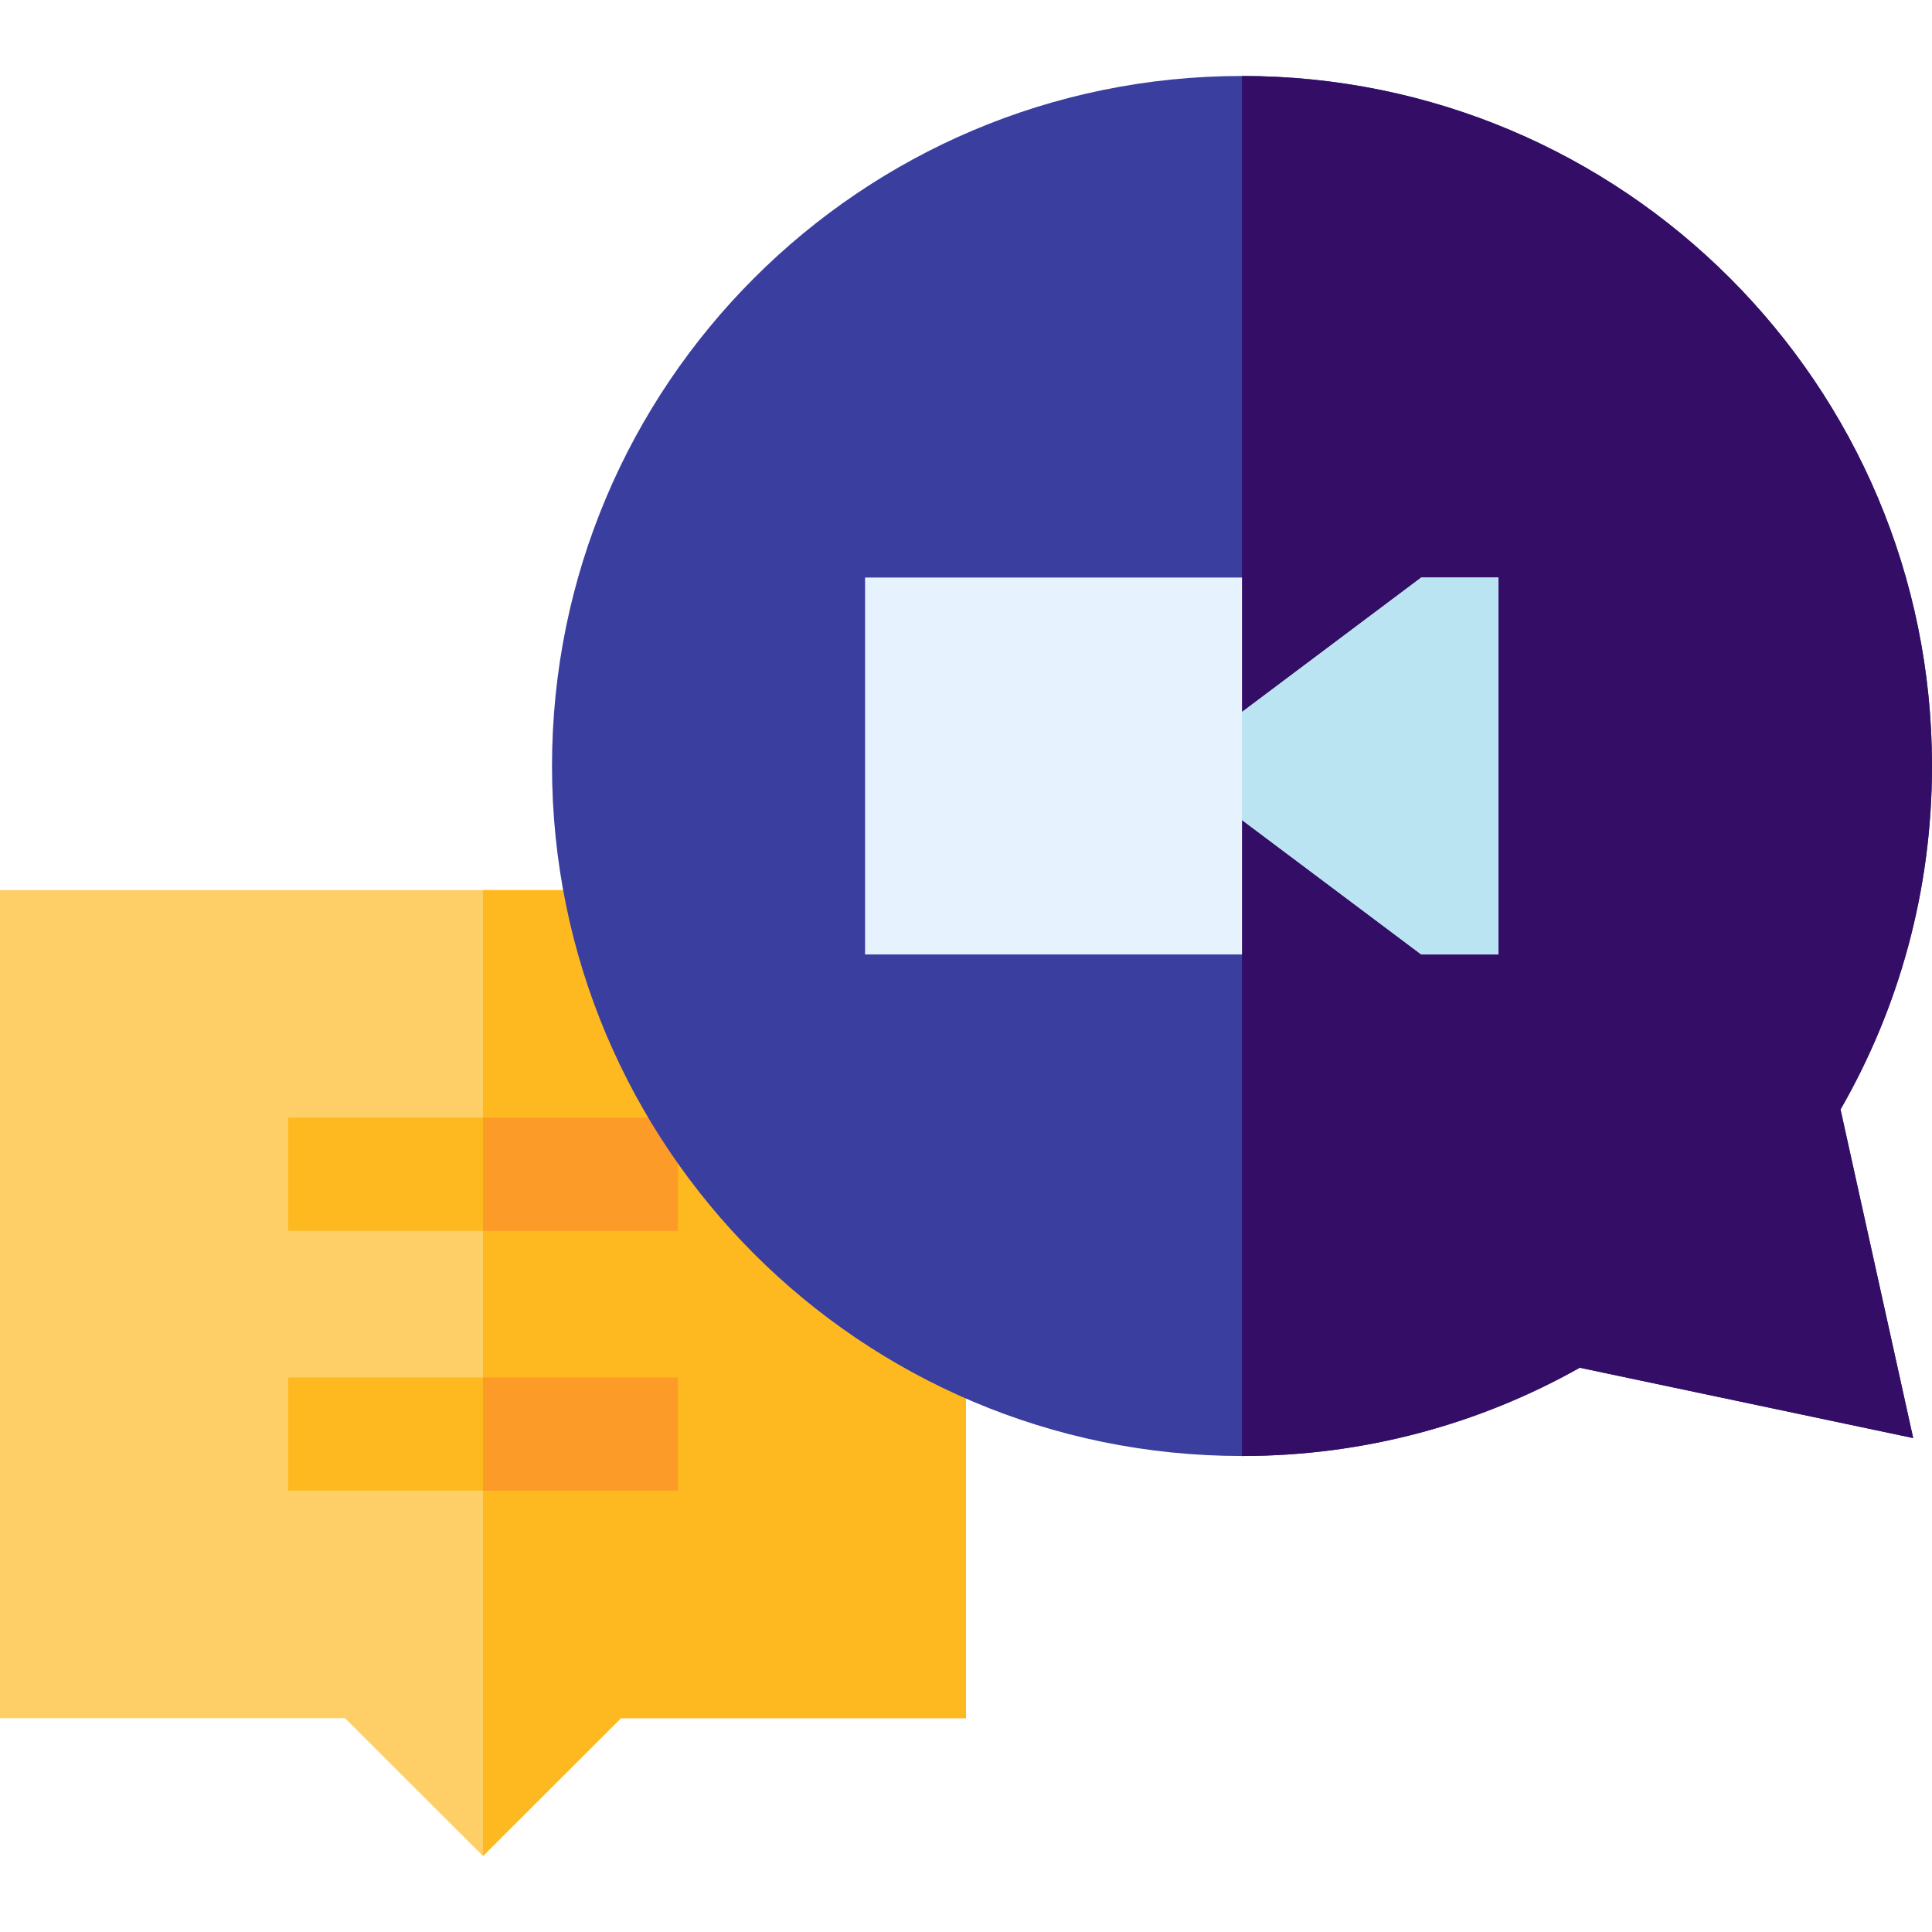
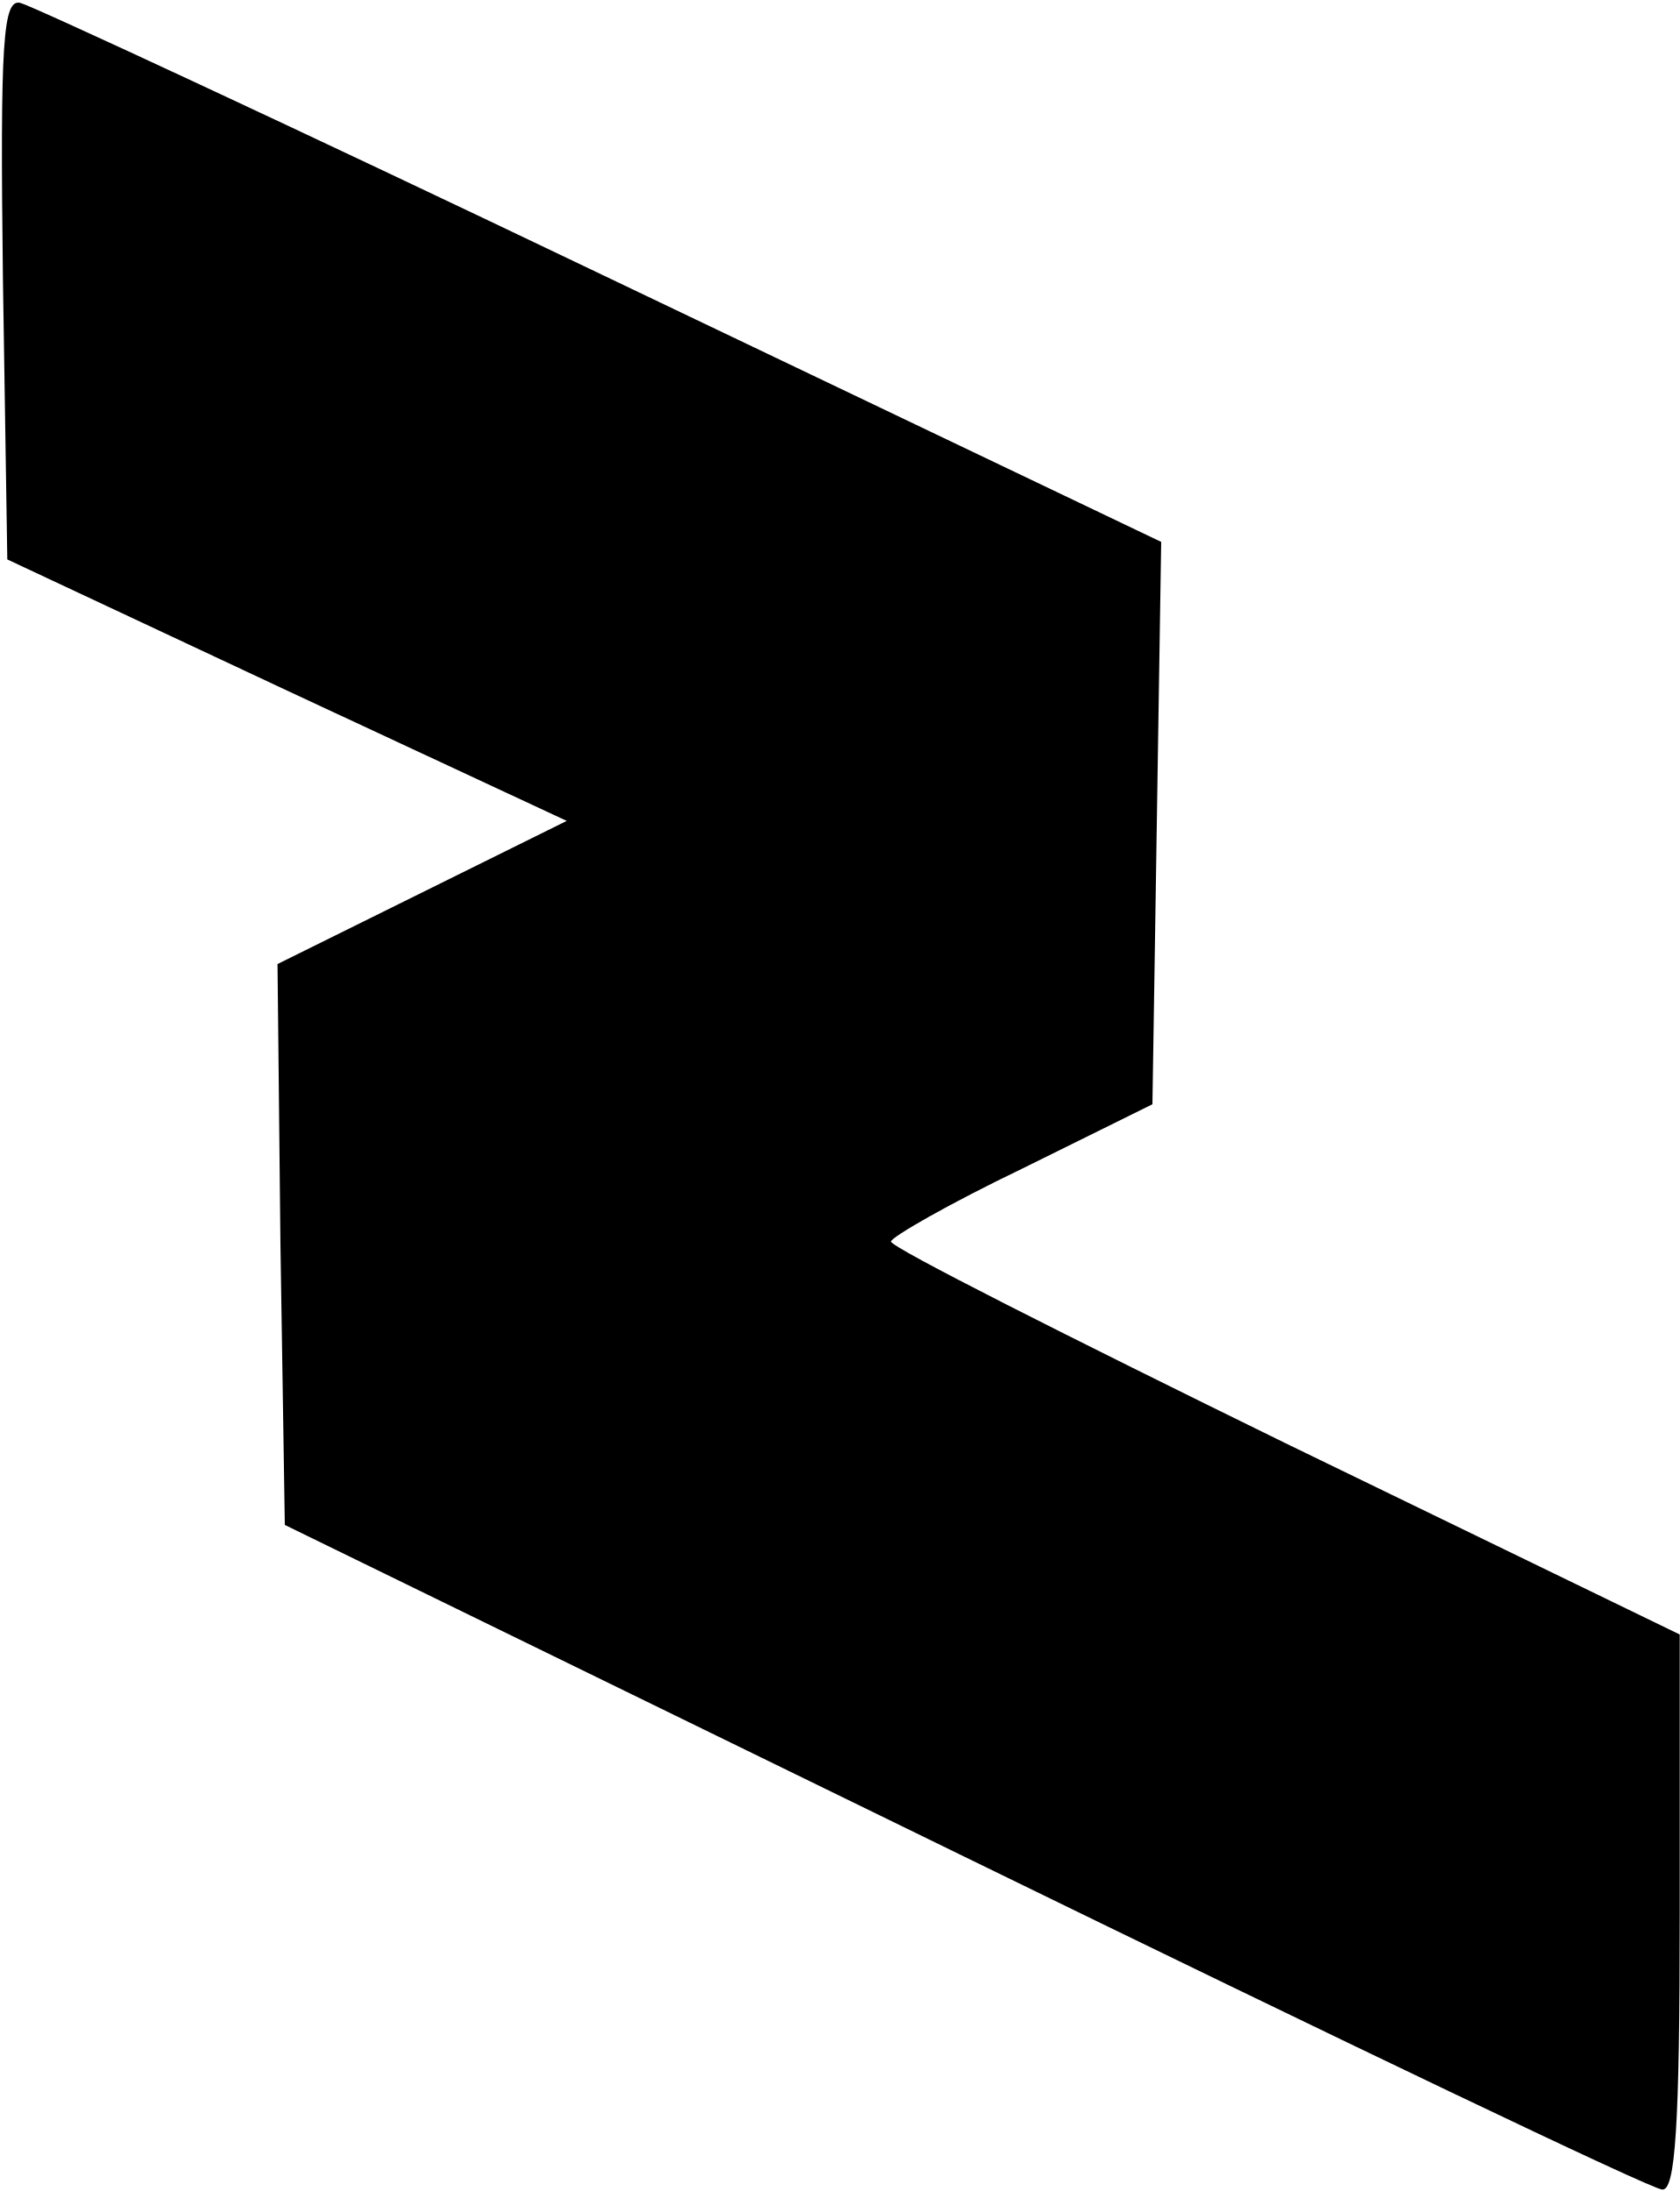
- <svg xmlns="http://www.w3.org/2000/svg" id="Capa_1" enable-background="new 0 0 512 512" height="512" viewBox="0 0 512 512" width="512">
-   <g>
-     <g>
-       <g>
-         <path d="m256 235.885v219.45h-91.43l-36.57 36.53-36.57-36.53h-91.43v-219.45z" fill="#ffcf67" />
-       </g>
-     </g>
-     <g fill="#feb920">
-       <path d="m256 235.885v219.45h-91.43l-36.57 36.53v-255.98z" />
-       <path d="m76.36 365.035h103.28v30h-103.28z" />
-       <path d="m76.36 296.185h103.28v30h-103.28z" />
-     </g>
-     <path d="m128 296.185h51.64v30h-51.64z" fill="#fc9b28" />
-     <path d="m128 365.035h51.64v30h-51.64z" fill="#fc9b28" />
-     <path d="m487.76 294.025 19.26 87.08-88.37-18.64c-26.46 14.89-56.99 23.39-89.51 23.39-100.99 0-182.85-81.87-182.85-182.86s81.86-182.86 182.85-182.86 182.86 81.87 182.86 182.86c0 33.14-8.82 64.23-24.24 91.03z" fill="#393e9f" />
-     <path d="m487.76 294.025 19.26 87.08-88.37-18.64c-26.46 14.89-56.99 23.39-89.51 23.39v-365.72c100.99 0 182.86 81.87 182.86 182.86 0 33.14-8.82 64.23-24.24 91.03z" fill="#340d66" />
-     <path d="m397.111 153.055v99.88h-20.47l-47.5-35.62v35.62h-99.89v-99.88h99.89v35.63l47.5-35.63z" fill="#e6f3ff" />
-     <path d="m397.111 153.055v99.88h-20.47l-47.5-35.62v35.62h-.001v-99.88h.001v35.63l47.5-35.63z" fill="#bbe4f2" />
+ <svg xmlns="http://www.w3.org/2000/svg" version="1.0" width="115pt" height="150pt" viewBox="0 0 115 150" preserveAspectRatio="xMidYMid meet">
+   <g transform="translate(0,150) scale(0.1,-0.1)" fill="#000000" stroke="none">
+     <path d="M2 1309 l3 -192 192 -90 191 -89 -99 -49 -99 -49 2 -192 3 -192 465 -227 c256 -125 471 -228 478 -228 9 -1 12 43 12 190 l0 190 -270 131 c-149 73 -270 134 -270 138 0 3 40 26 90 50 l89 44 3 192 3 193 -383 183 c-211 101 -390 184 -398 186 -12 3 -14 -26 -12 -189z" />
  </g>
</svg>
